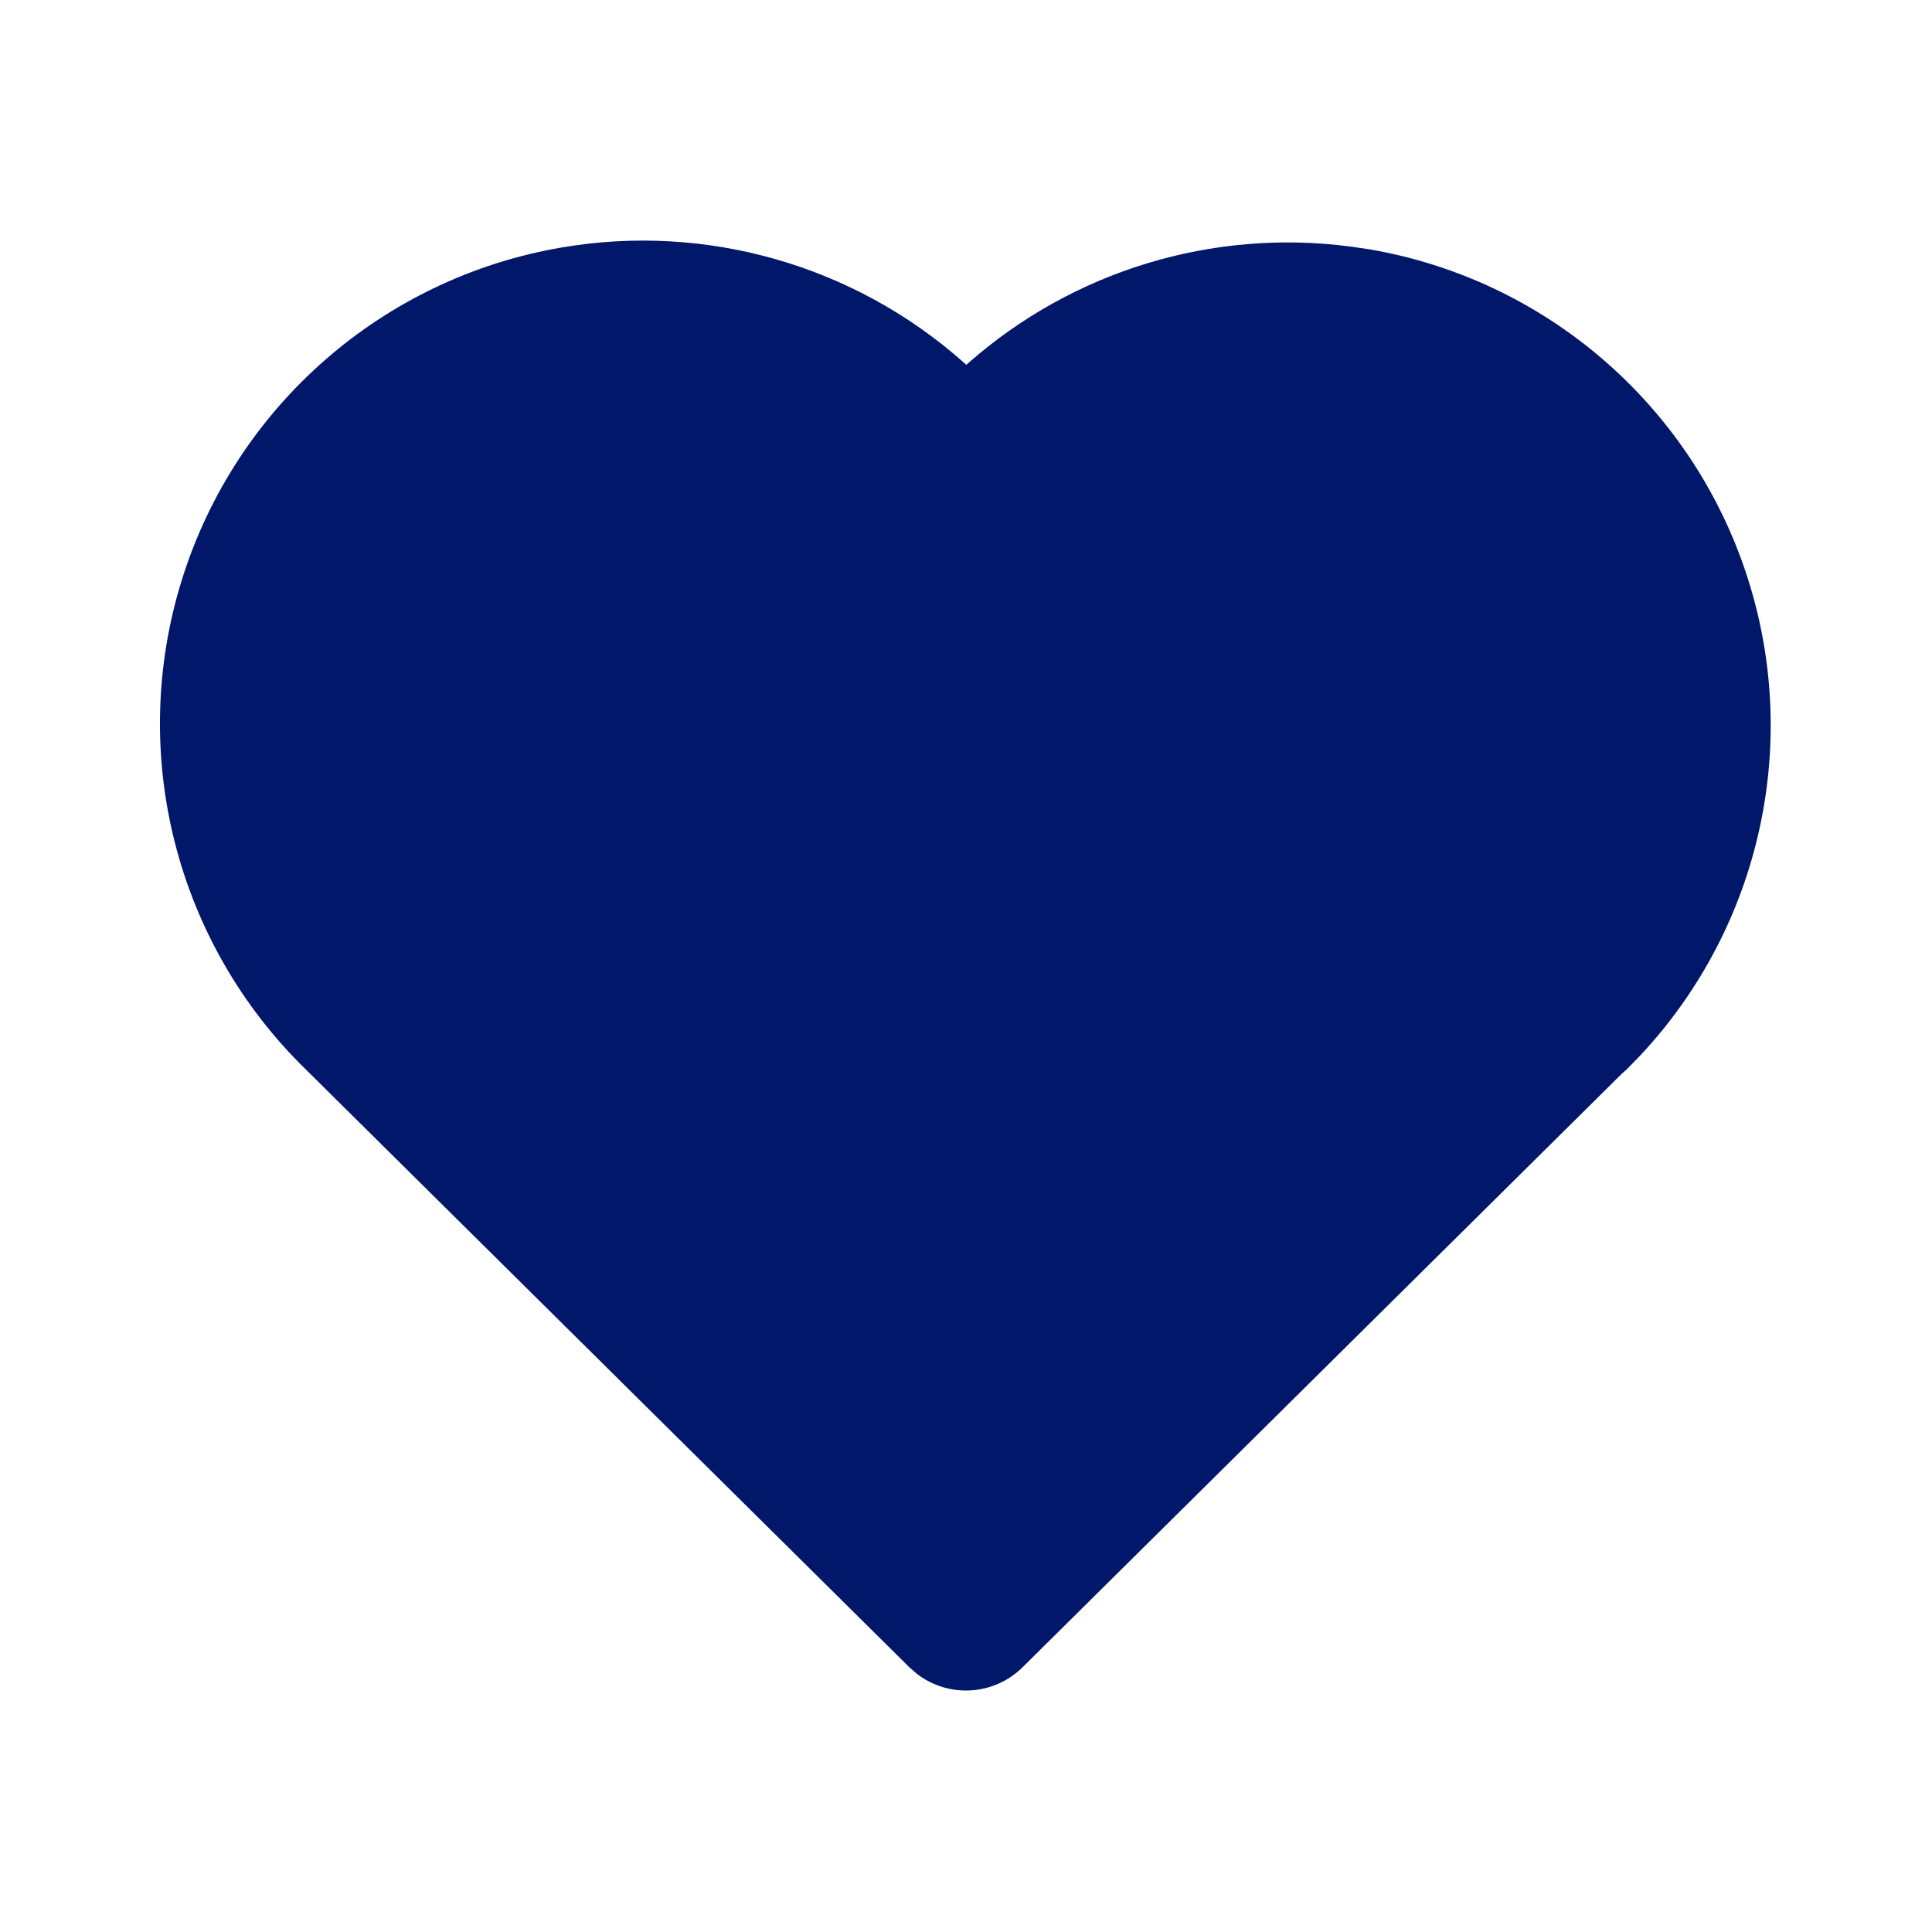
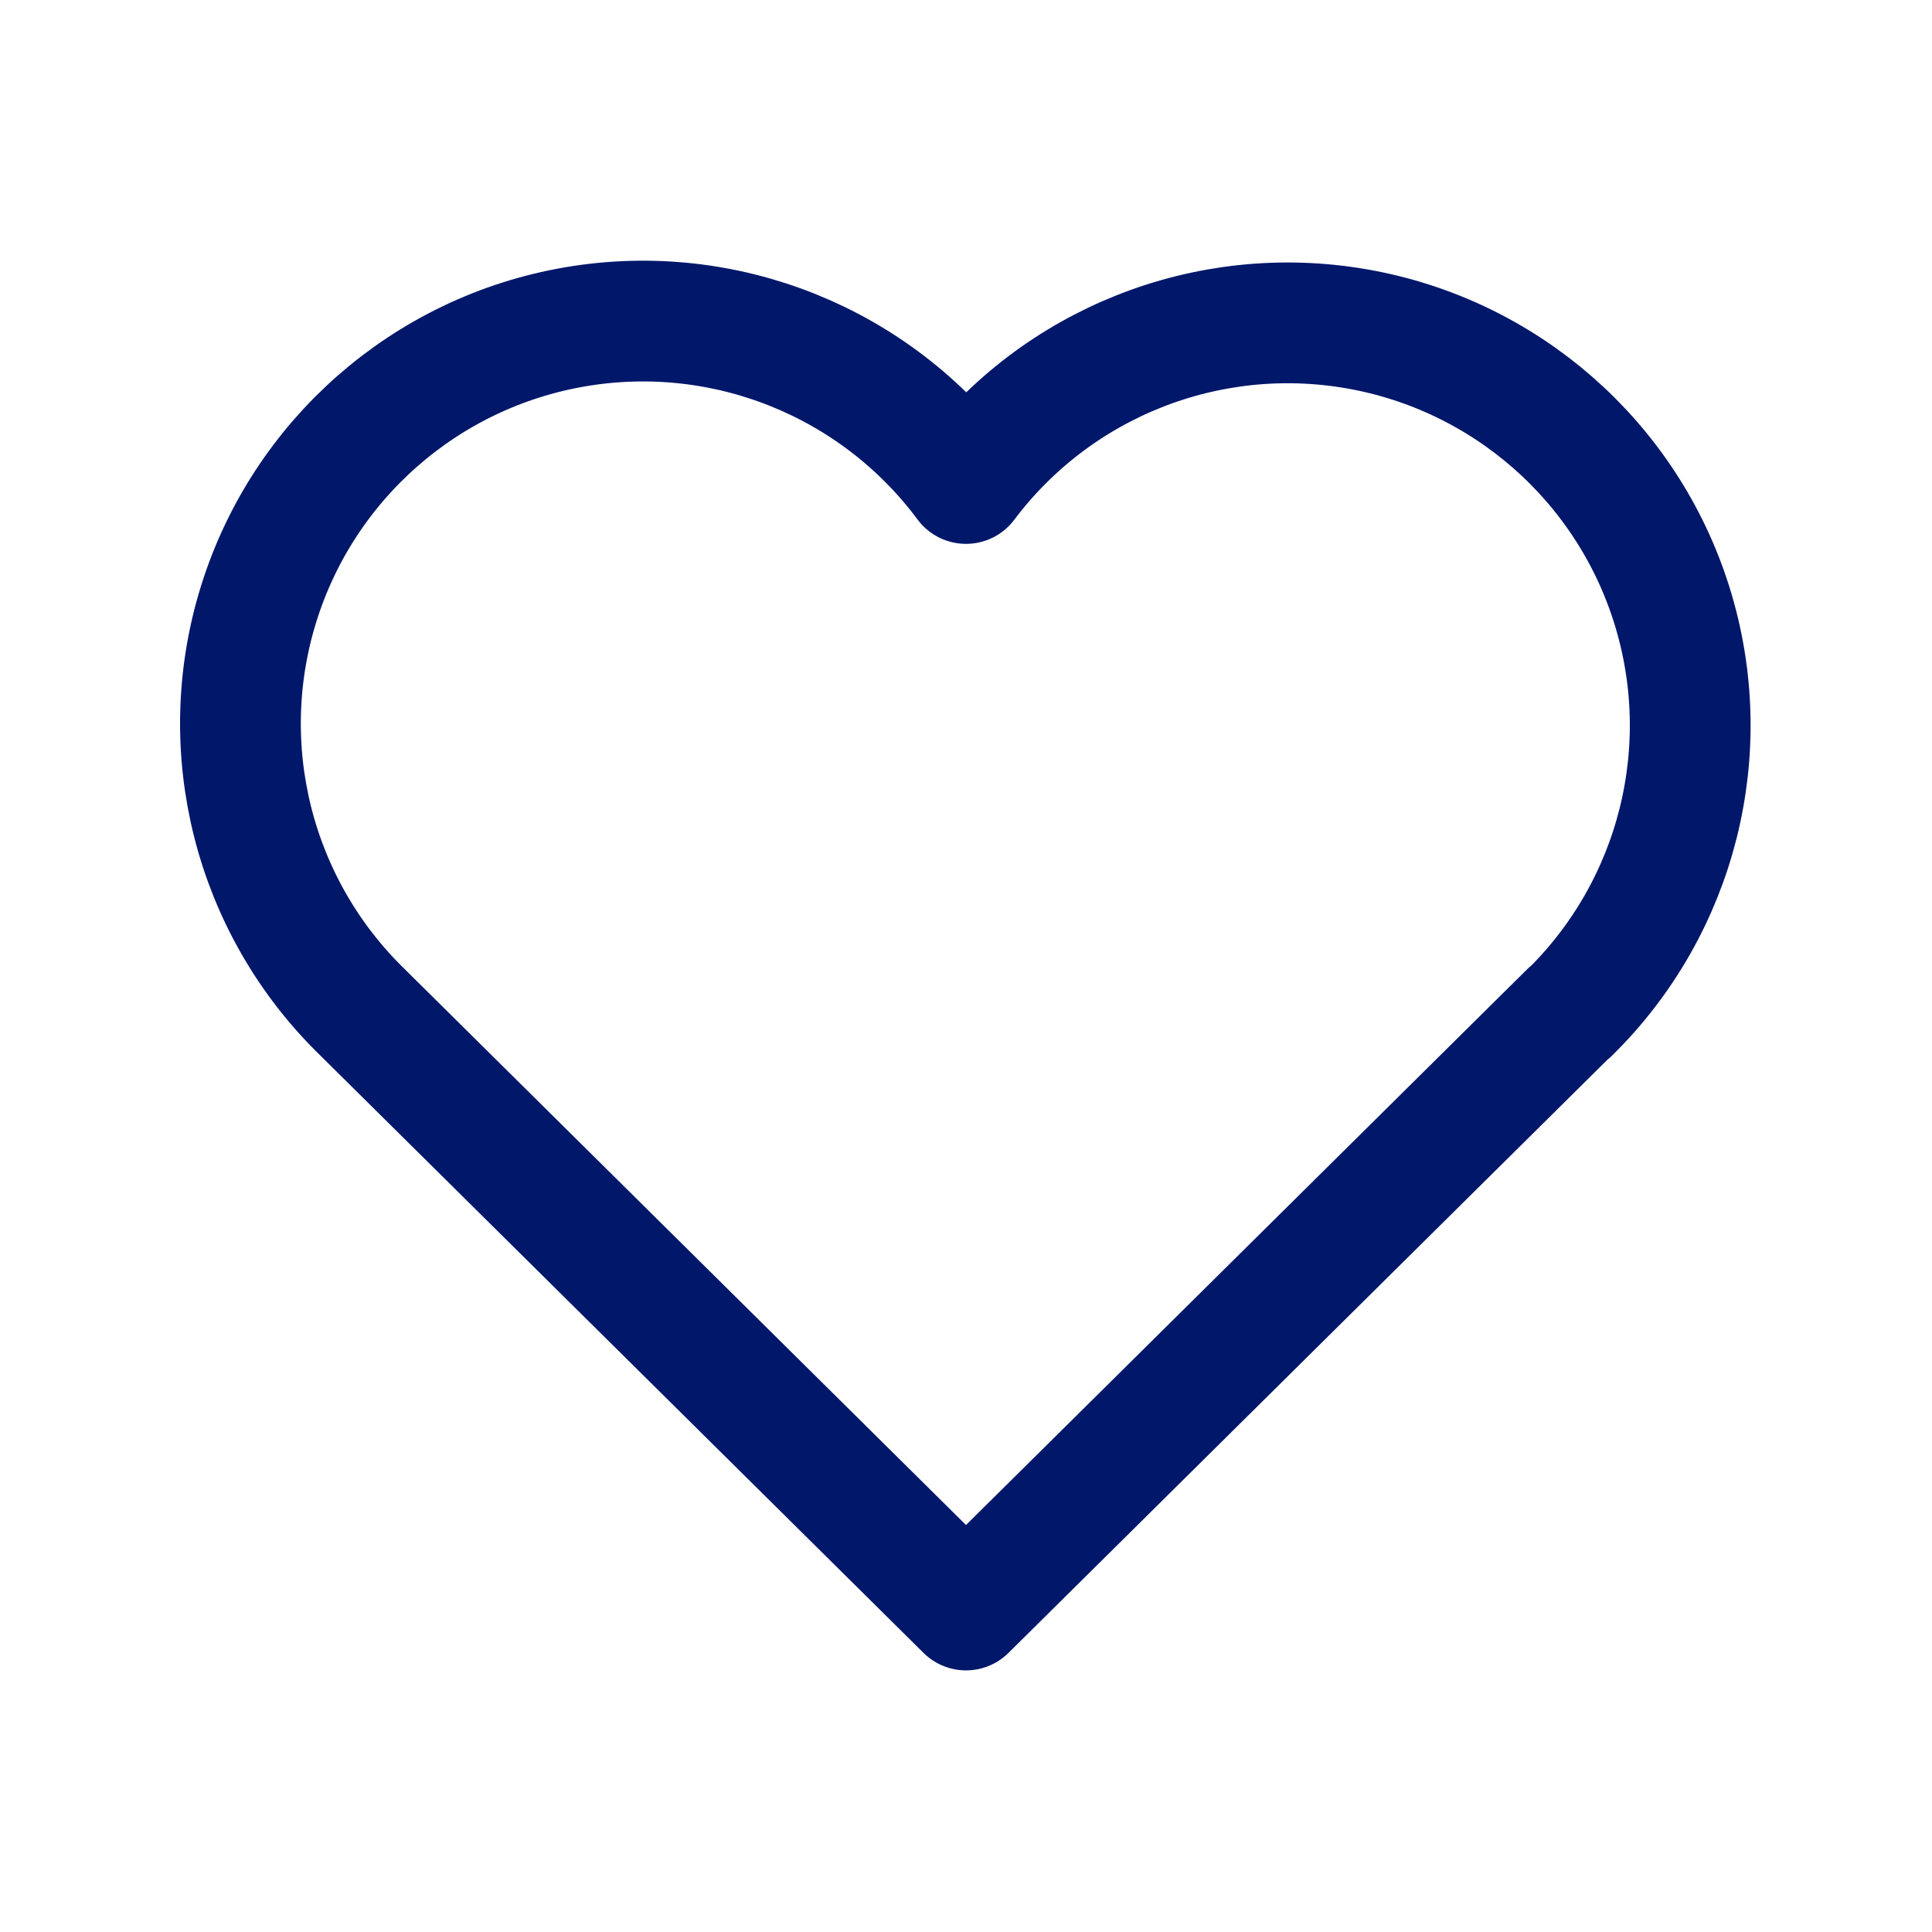
- <svg xmlns="http://www.w3.org/2000/svg" width="24" height="24" viewBox="0 0 24 24" fill="#00176a" class="icon icon-tabler icons-tabler-filled icon-tabler-heart">
+ <svg xmlns="http://www.w3.org/2000/svg" width="24" height="24" viewBox="0 0 24 24" fill="none" stroke="#00176a" stroke-width="1.5" stroke-linecap="round" stroke-linejoin="round" class="icon icon-tabler icons-tabler-outline icon-tabler-heart">
  <path stroke="none" d="M0 0h24v24H0z" fill="none" />
-   <path d="M6.979 3.074a6 6 0 0 1 4.988 1.425l.037 .033l.034 -.03a6 6 0 0 1 4.733 -1.44l.246 .036a6 6 0 0 1 3.364 10.008l-.18 .185l-.048 .041l-7.45 7.379a1 1 0 0 1 -1.313 .082l-.094 -.082l-7.493 -7.422a6 6 0 0 1 3.176 -10.215z" />
+   <path d="M19.5 12.572l-7.5 7.428l-7.5 -7.428a5 5 0 1 1 7.5 -6.566a5 5 0 1 1 7.5 6.572" />
</svg>
